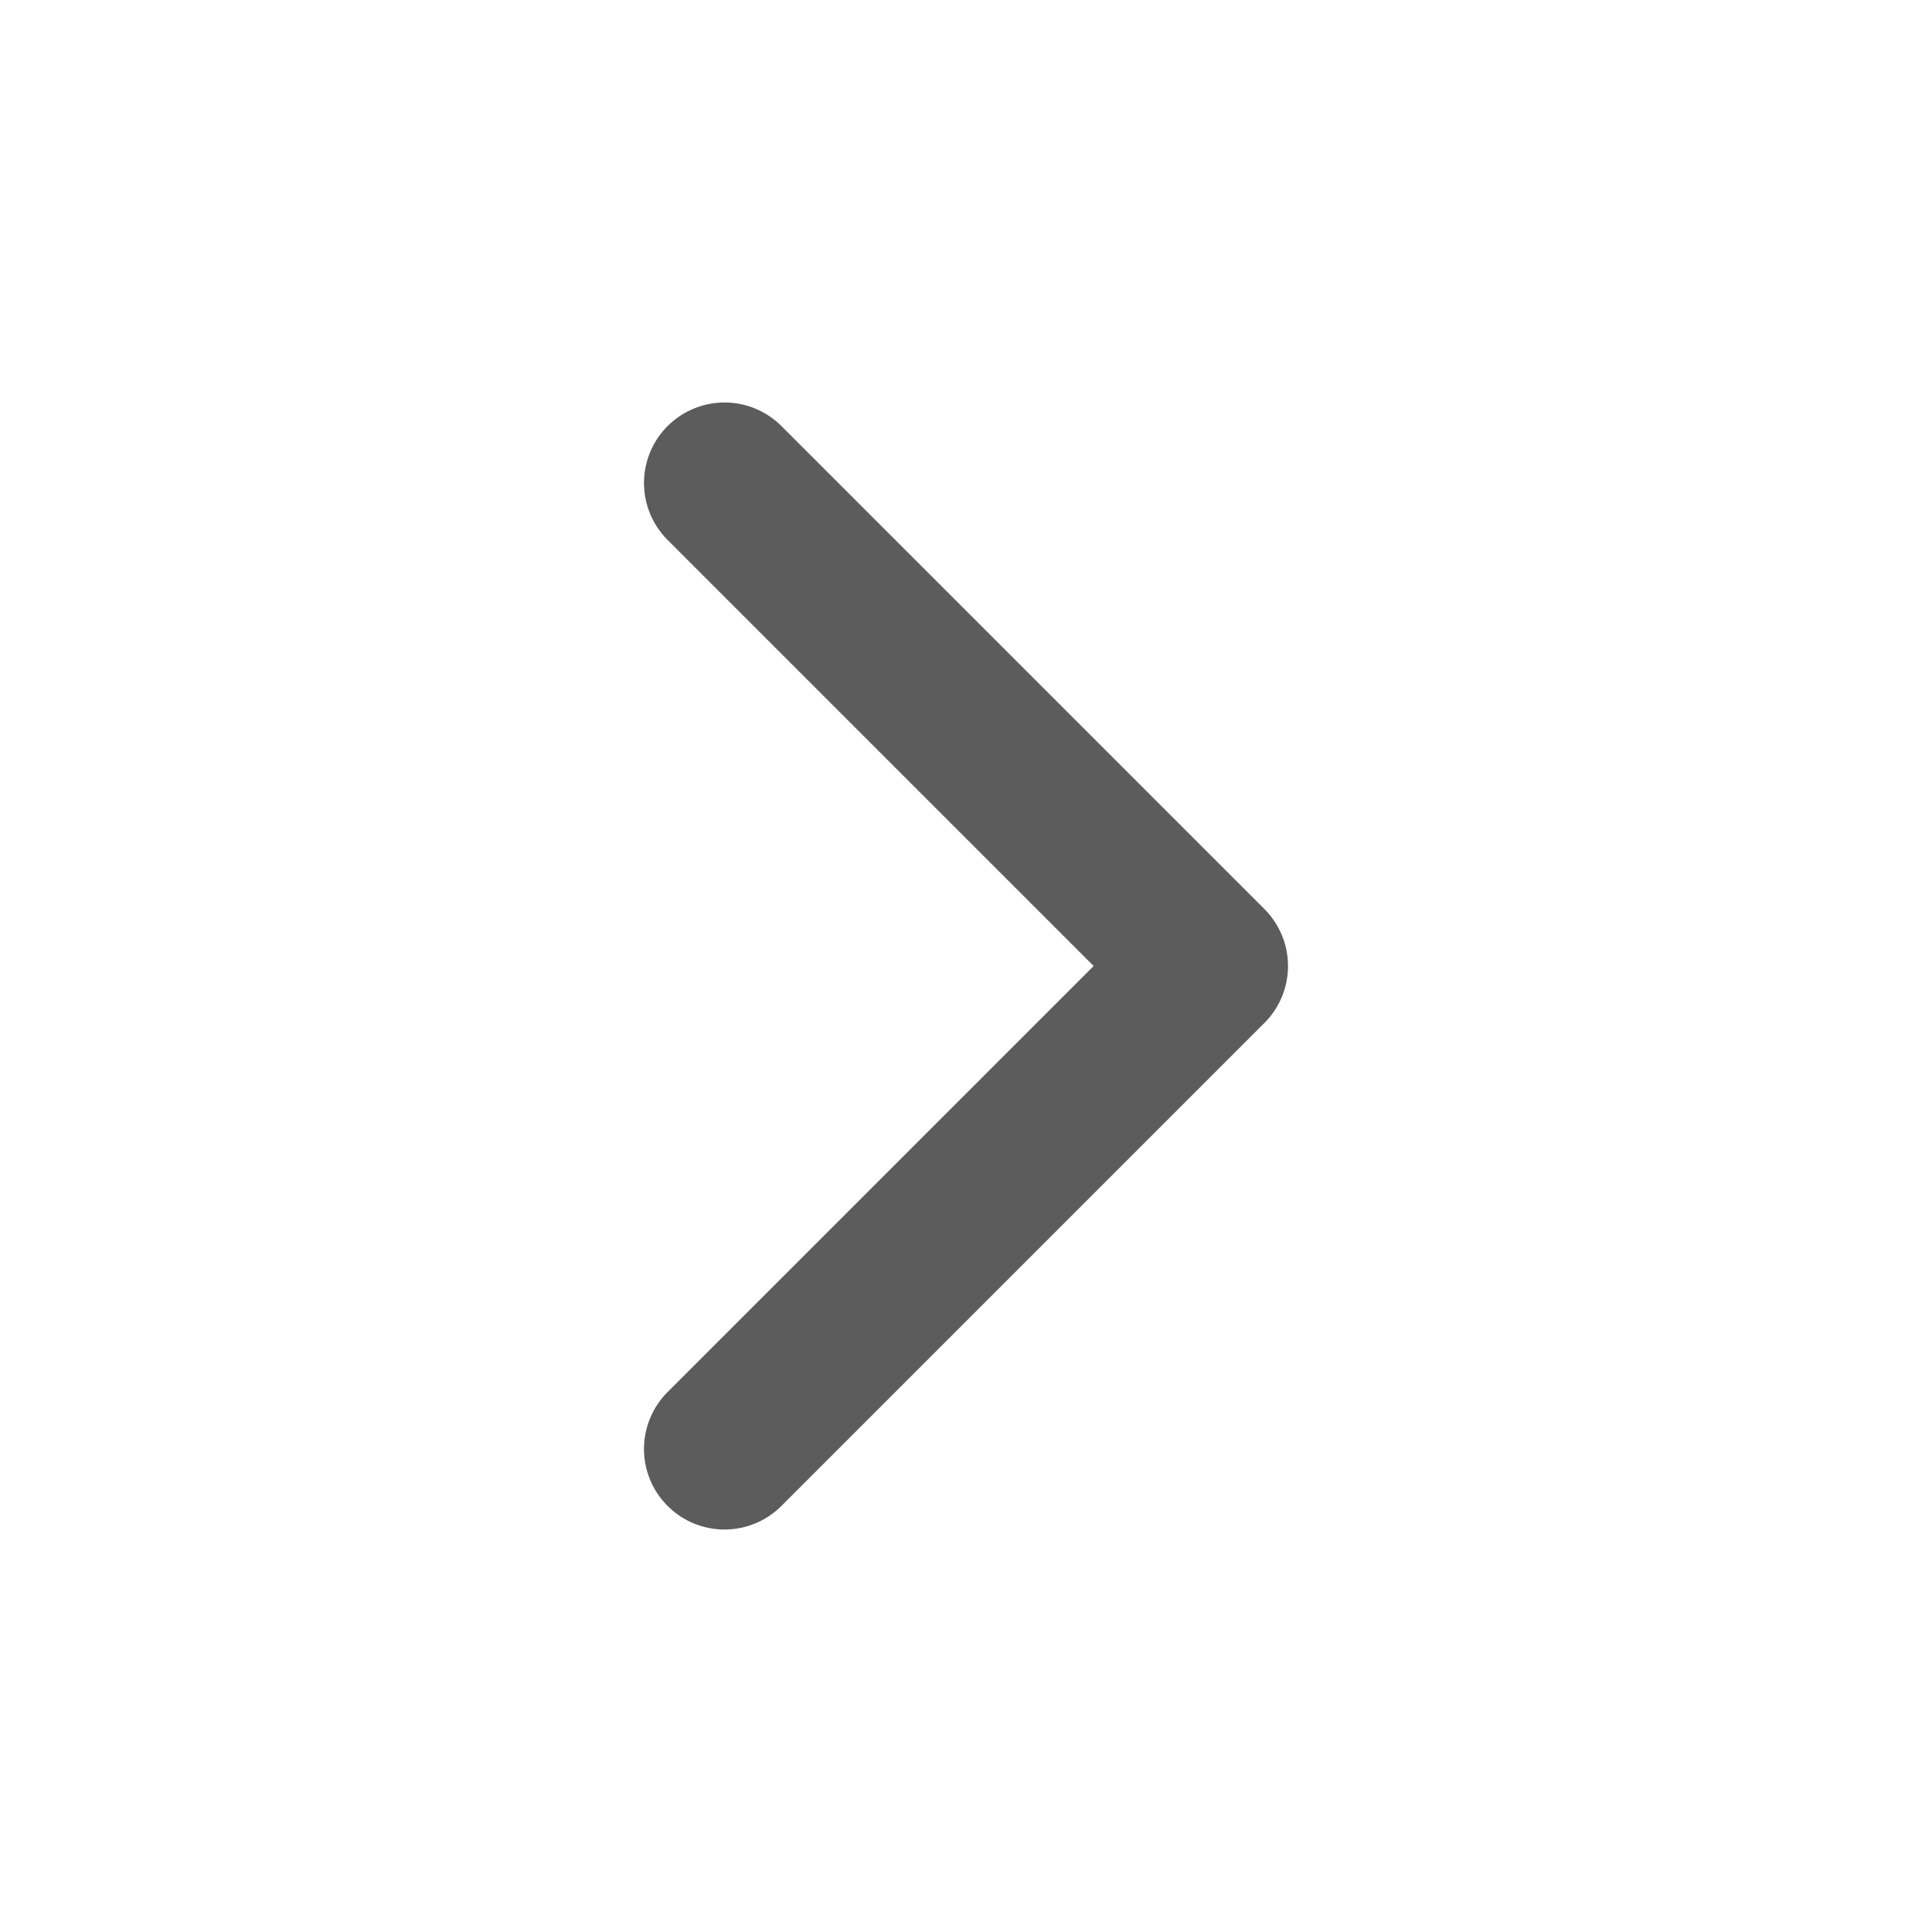
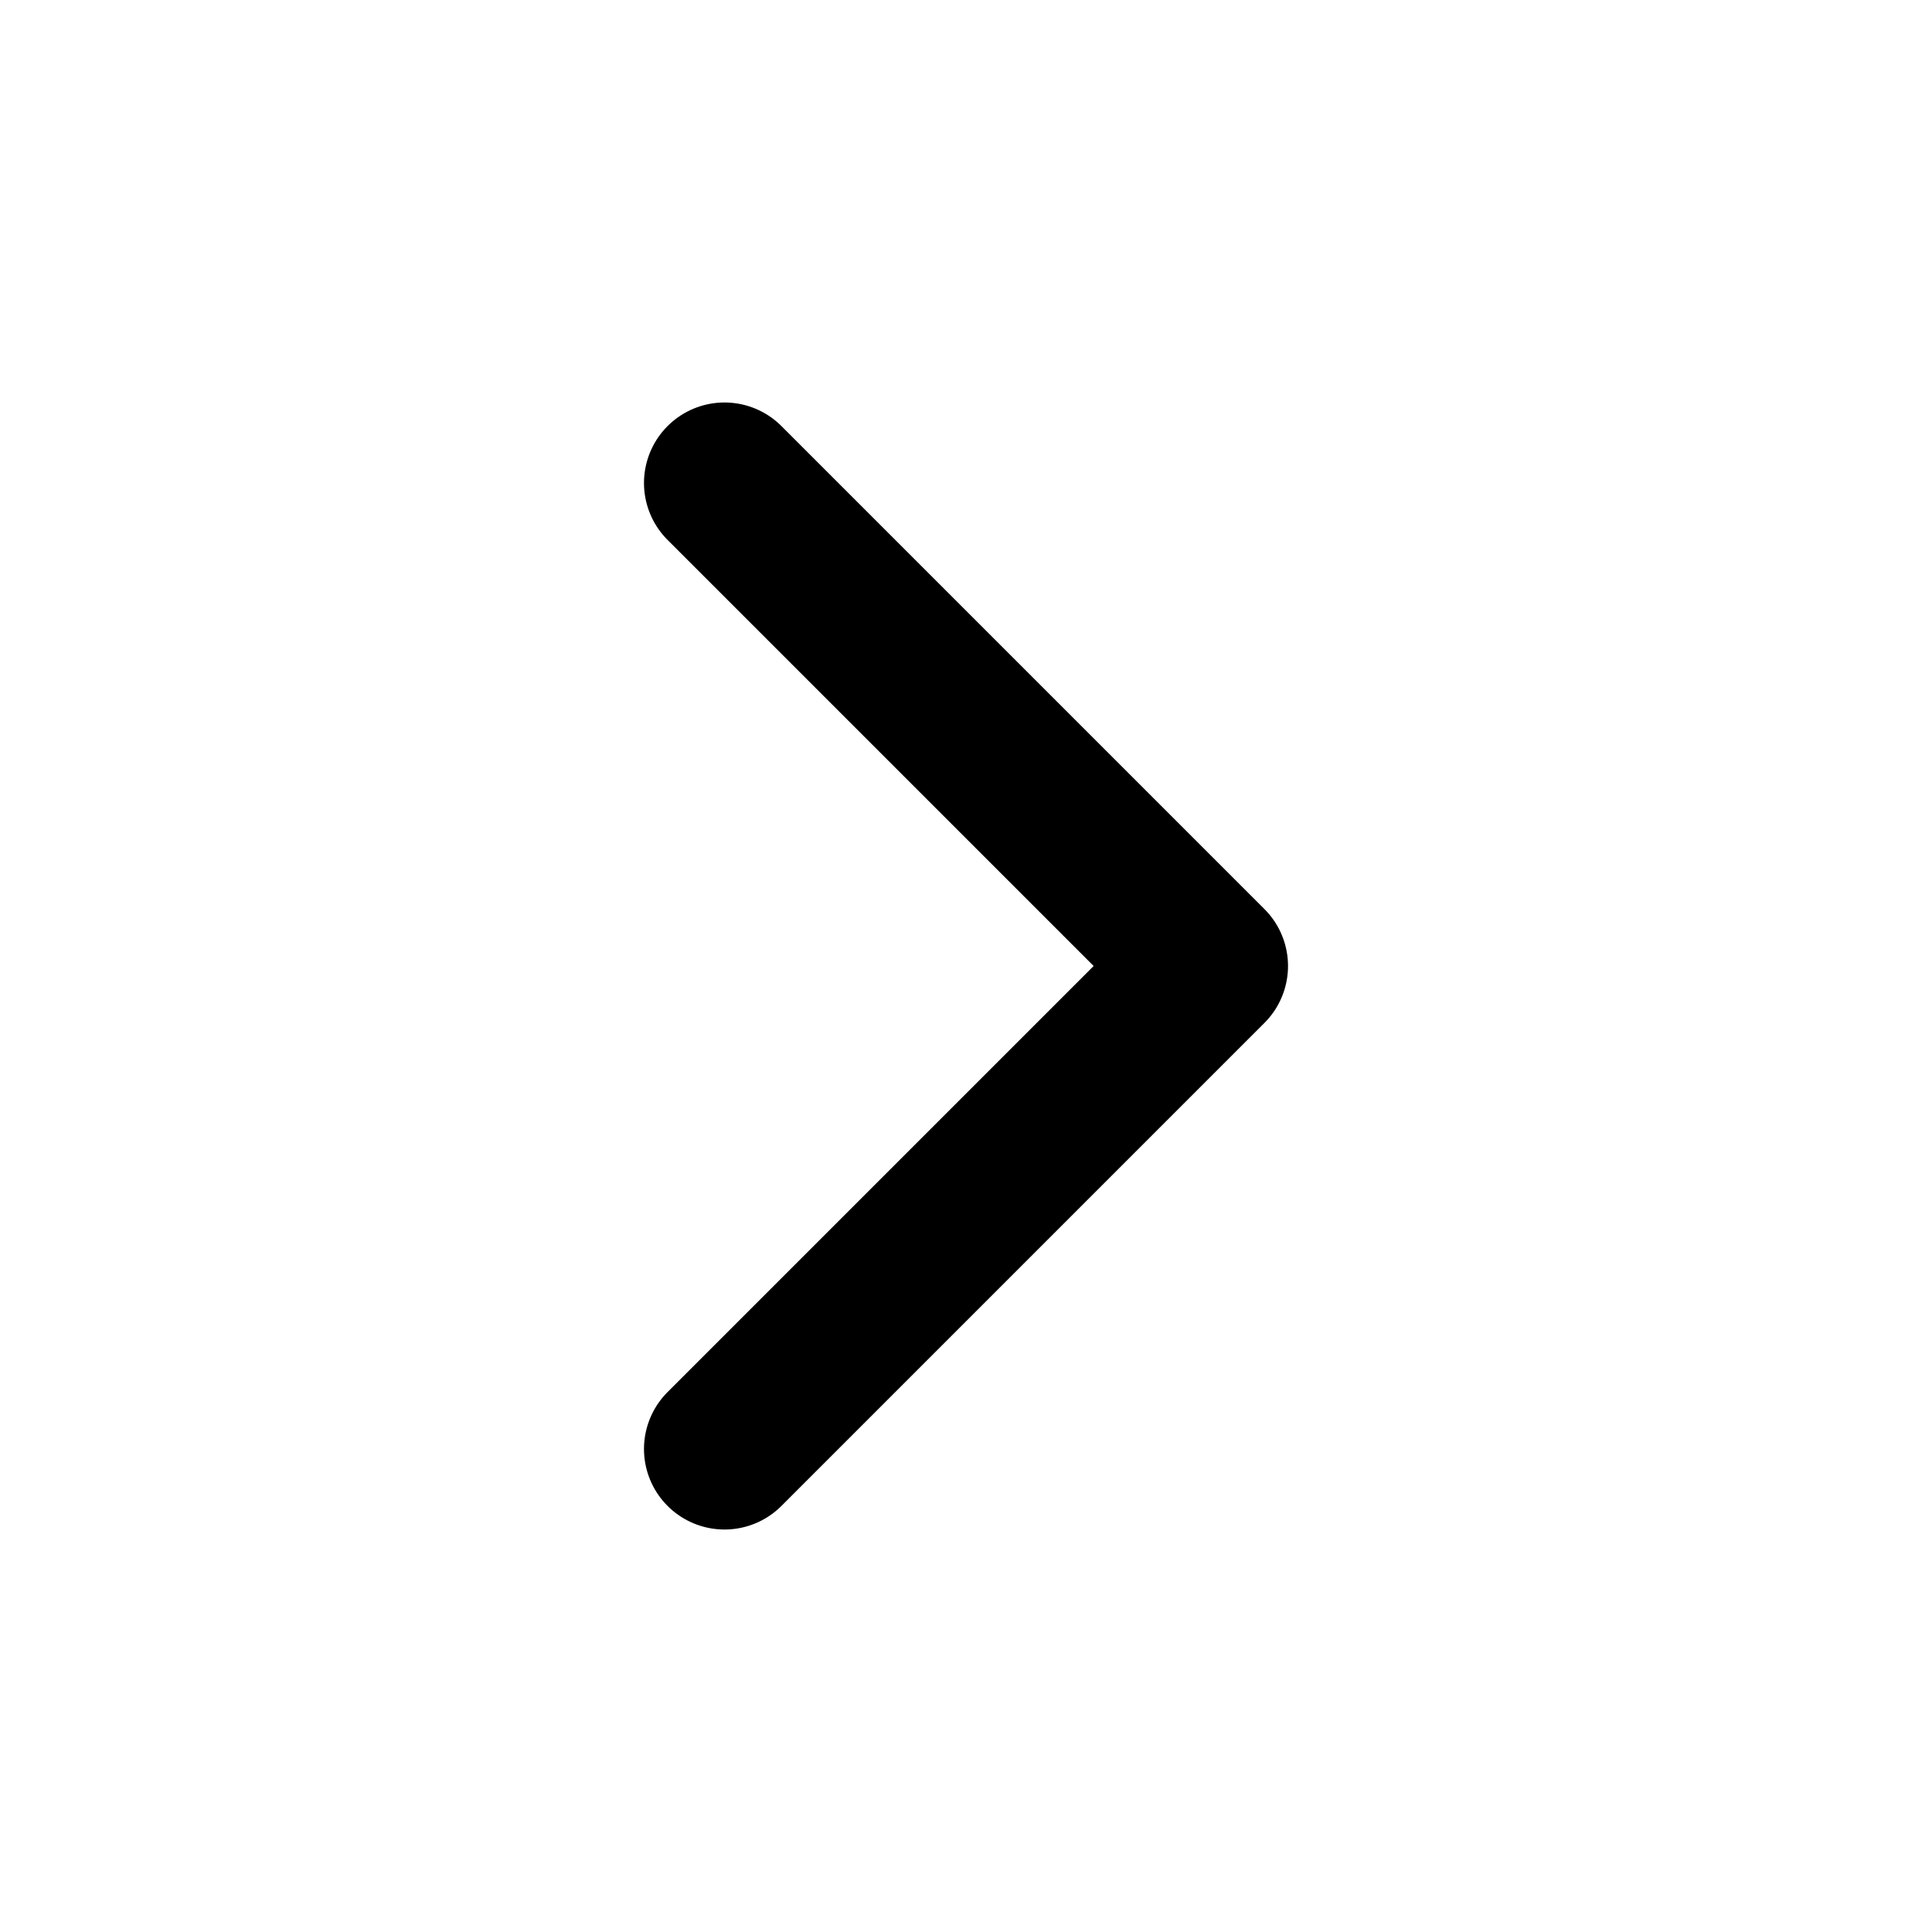
<svg xmlns="http://www.w3.org/2000/svg" width="20" height="20" viewBox="0 0 20 20" fill="none">
-   <path d="M7.5 15L12.5 10L7.5 5" stroke="#5C5C5C" stroke-width="1.667" stroke-linecap="round" stroke-linejoin="round" />
+   <path d="M7.5 15L12.5 10L7.5 5" stroke="currentColor" stroke-width="1.667" stroke-linecap="round" stroke-linejoin="round" />
</svg>
